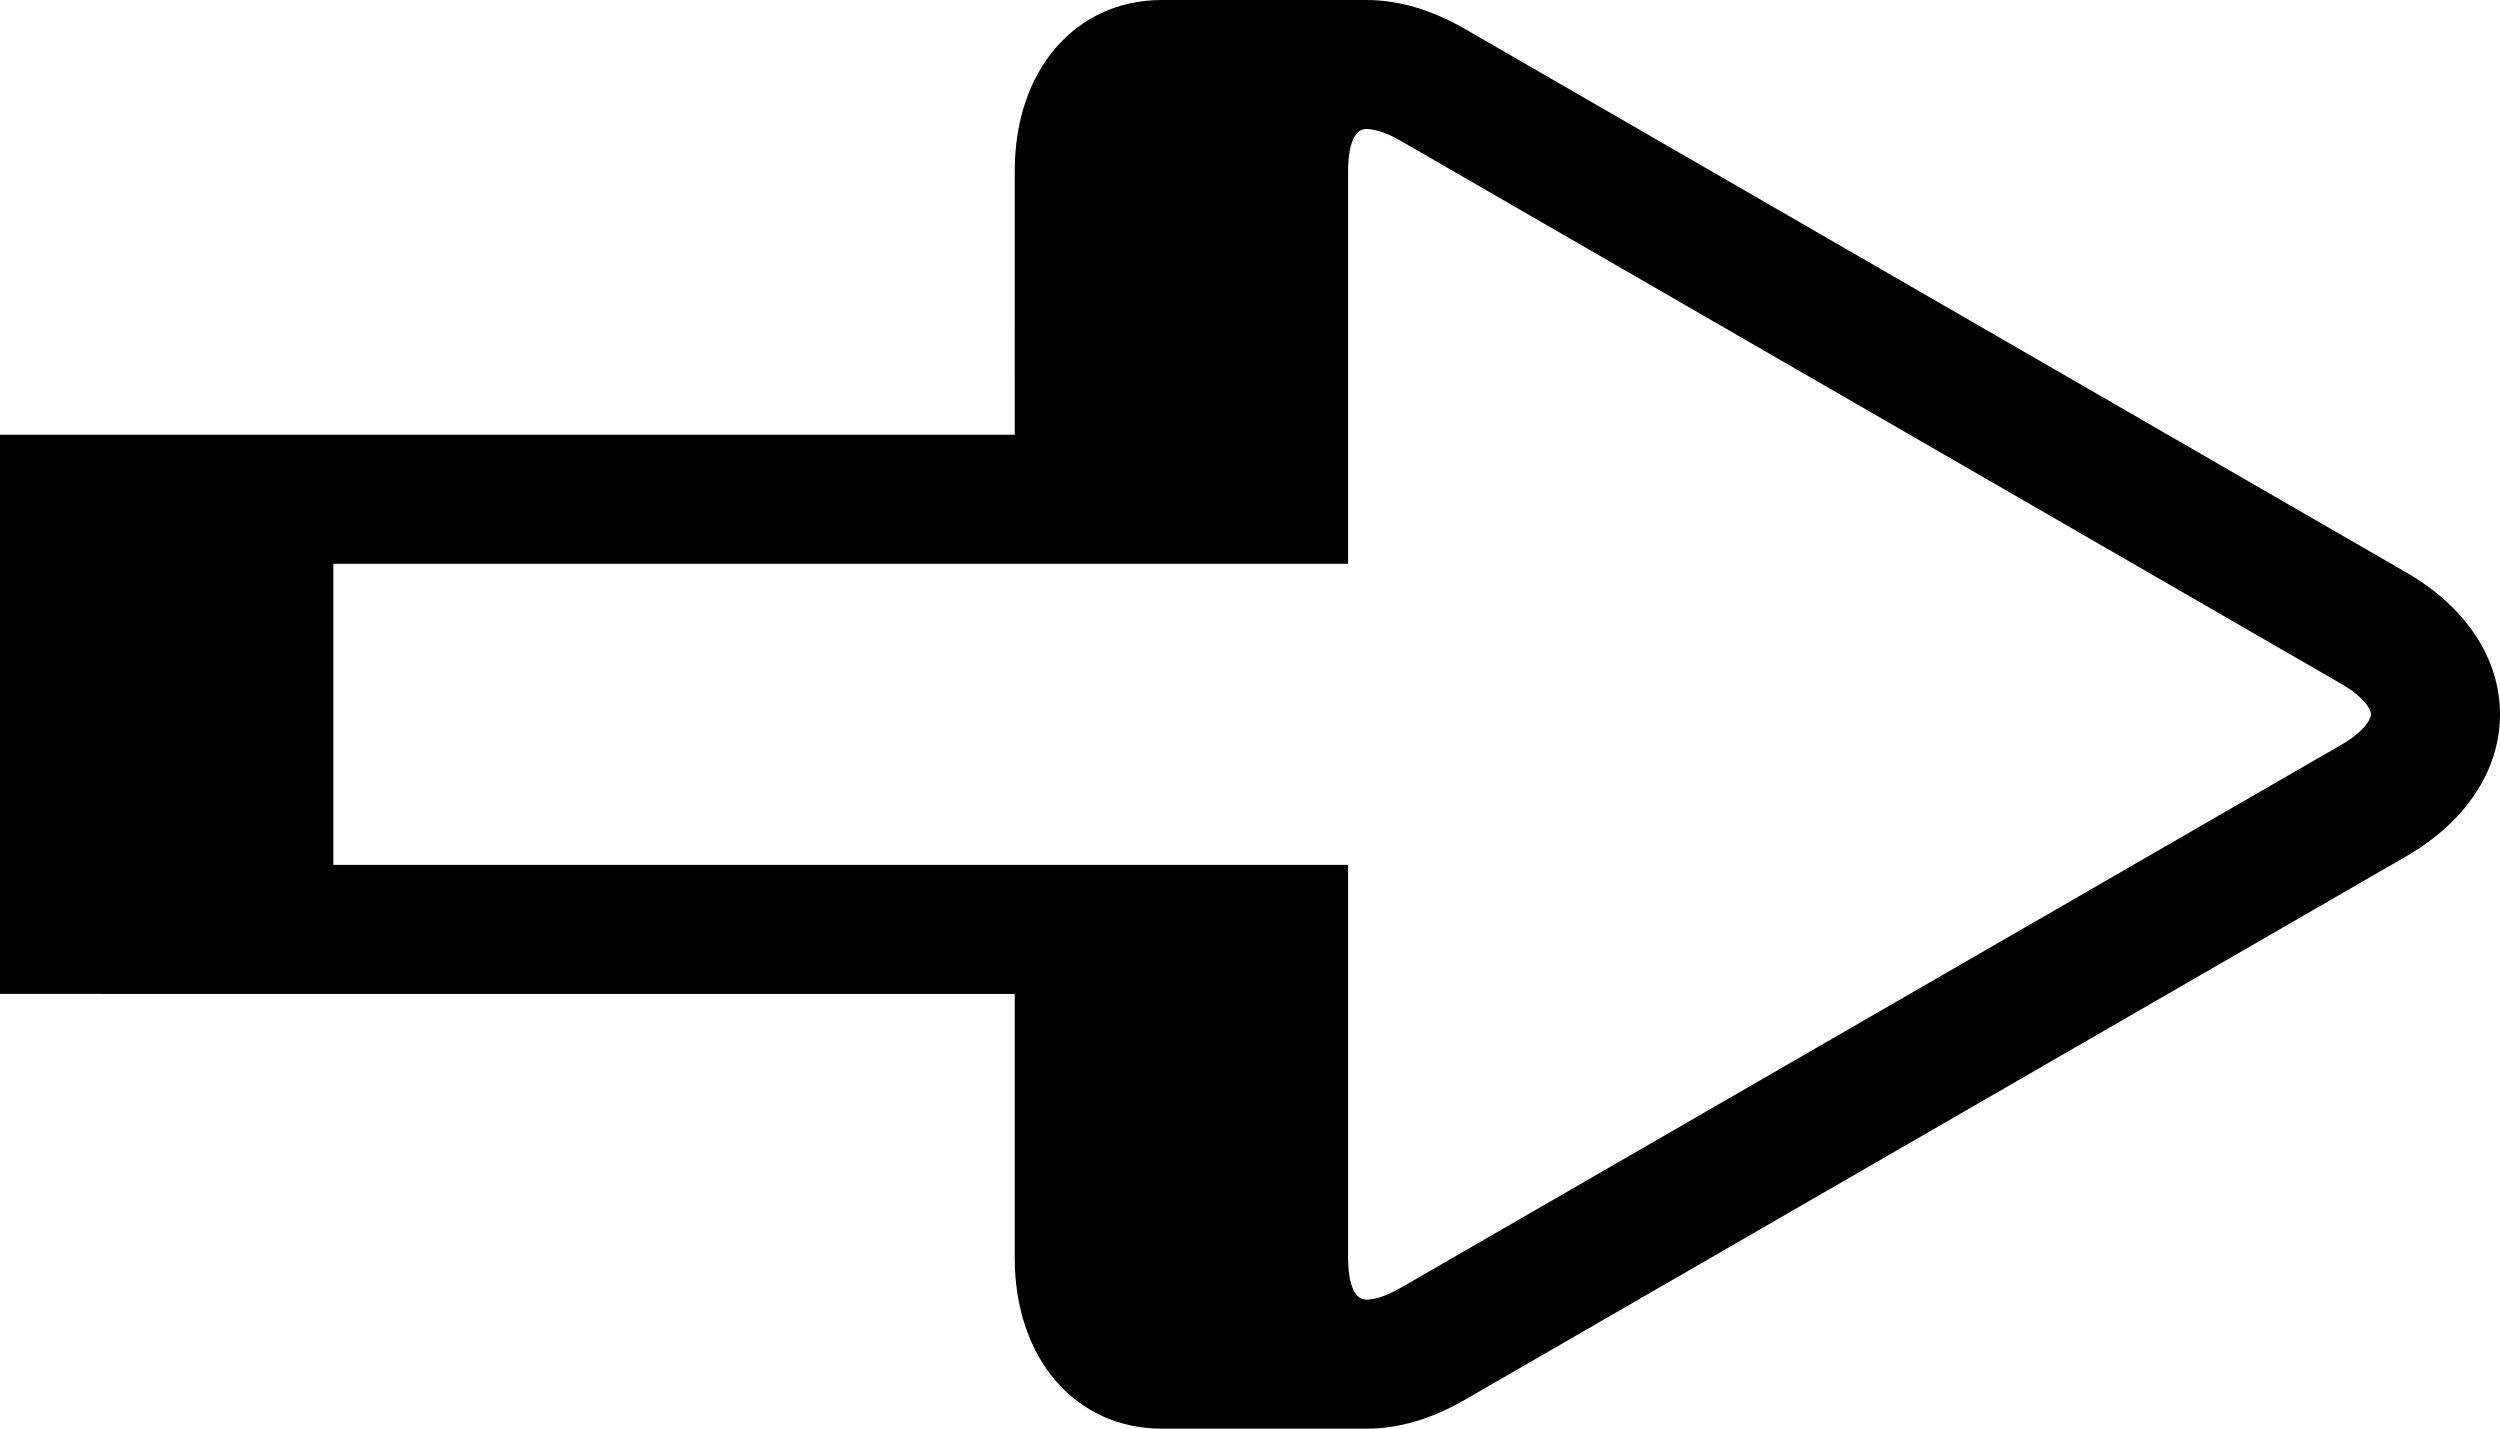
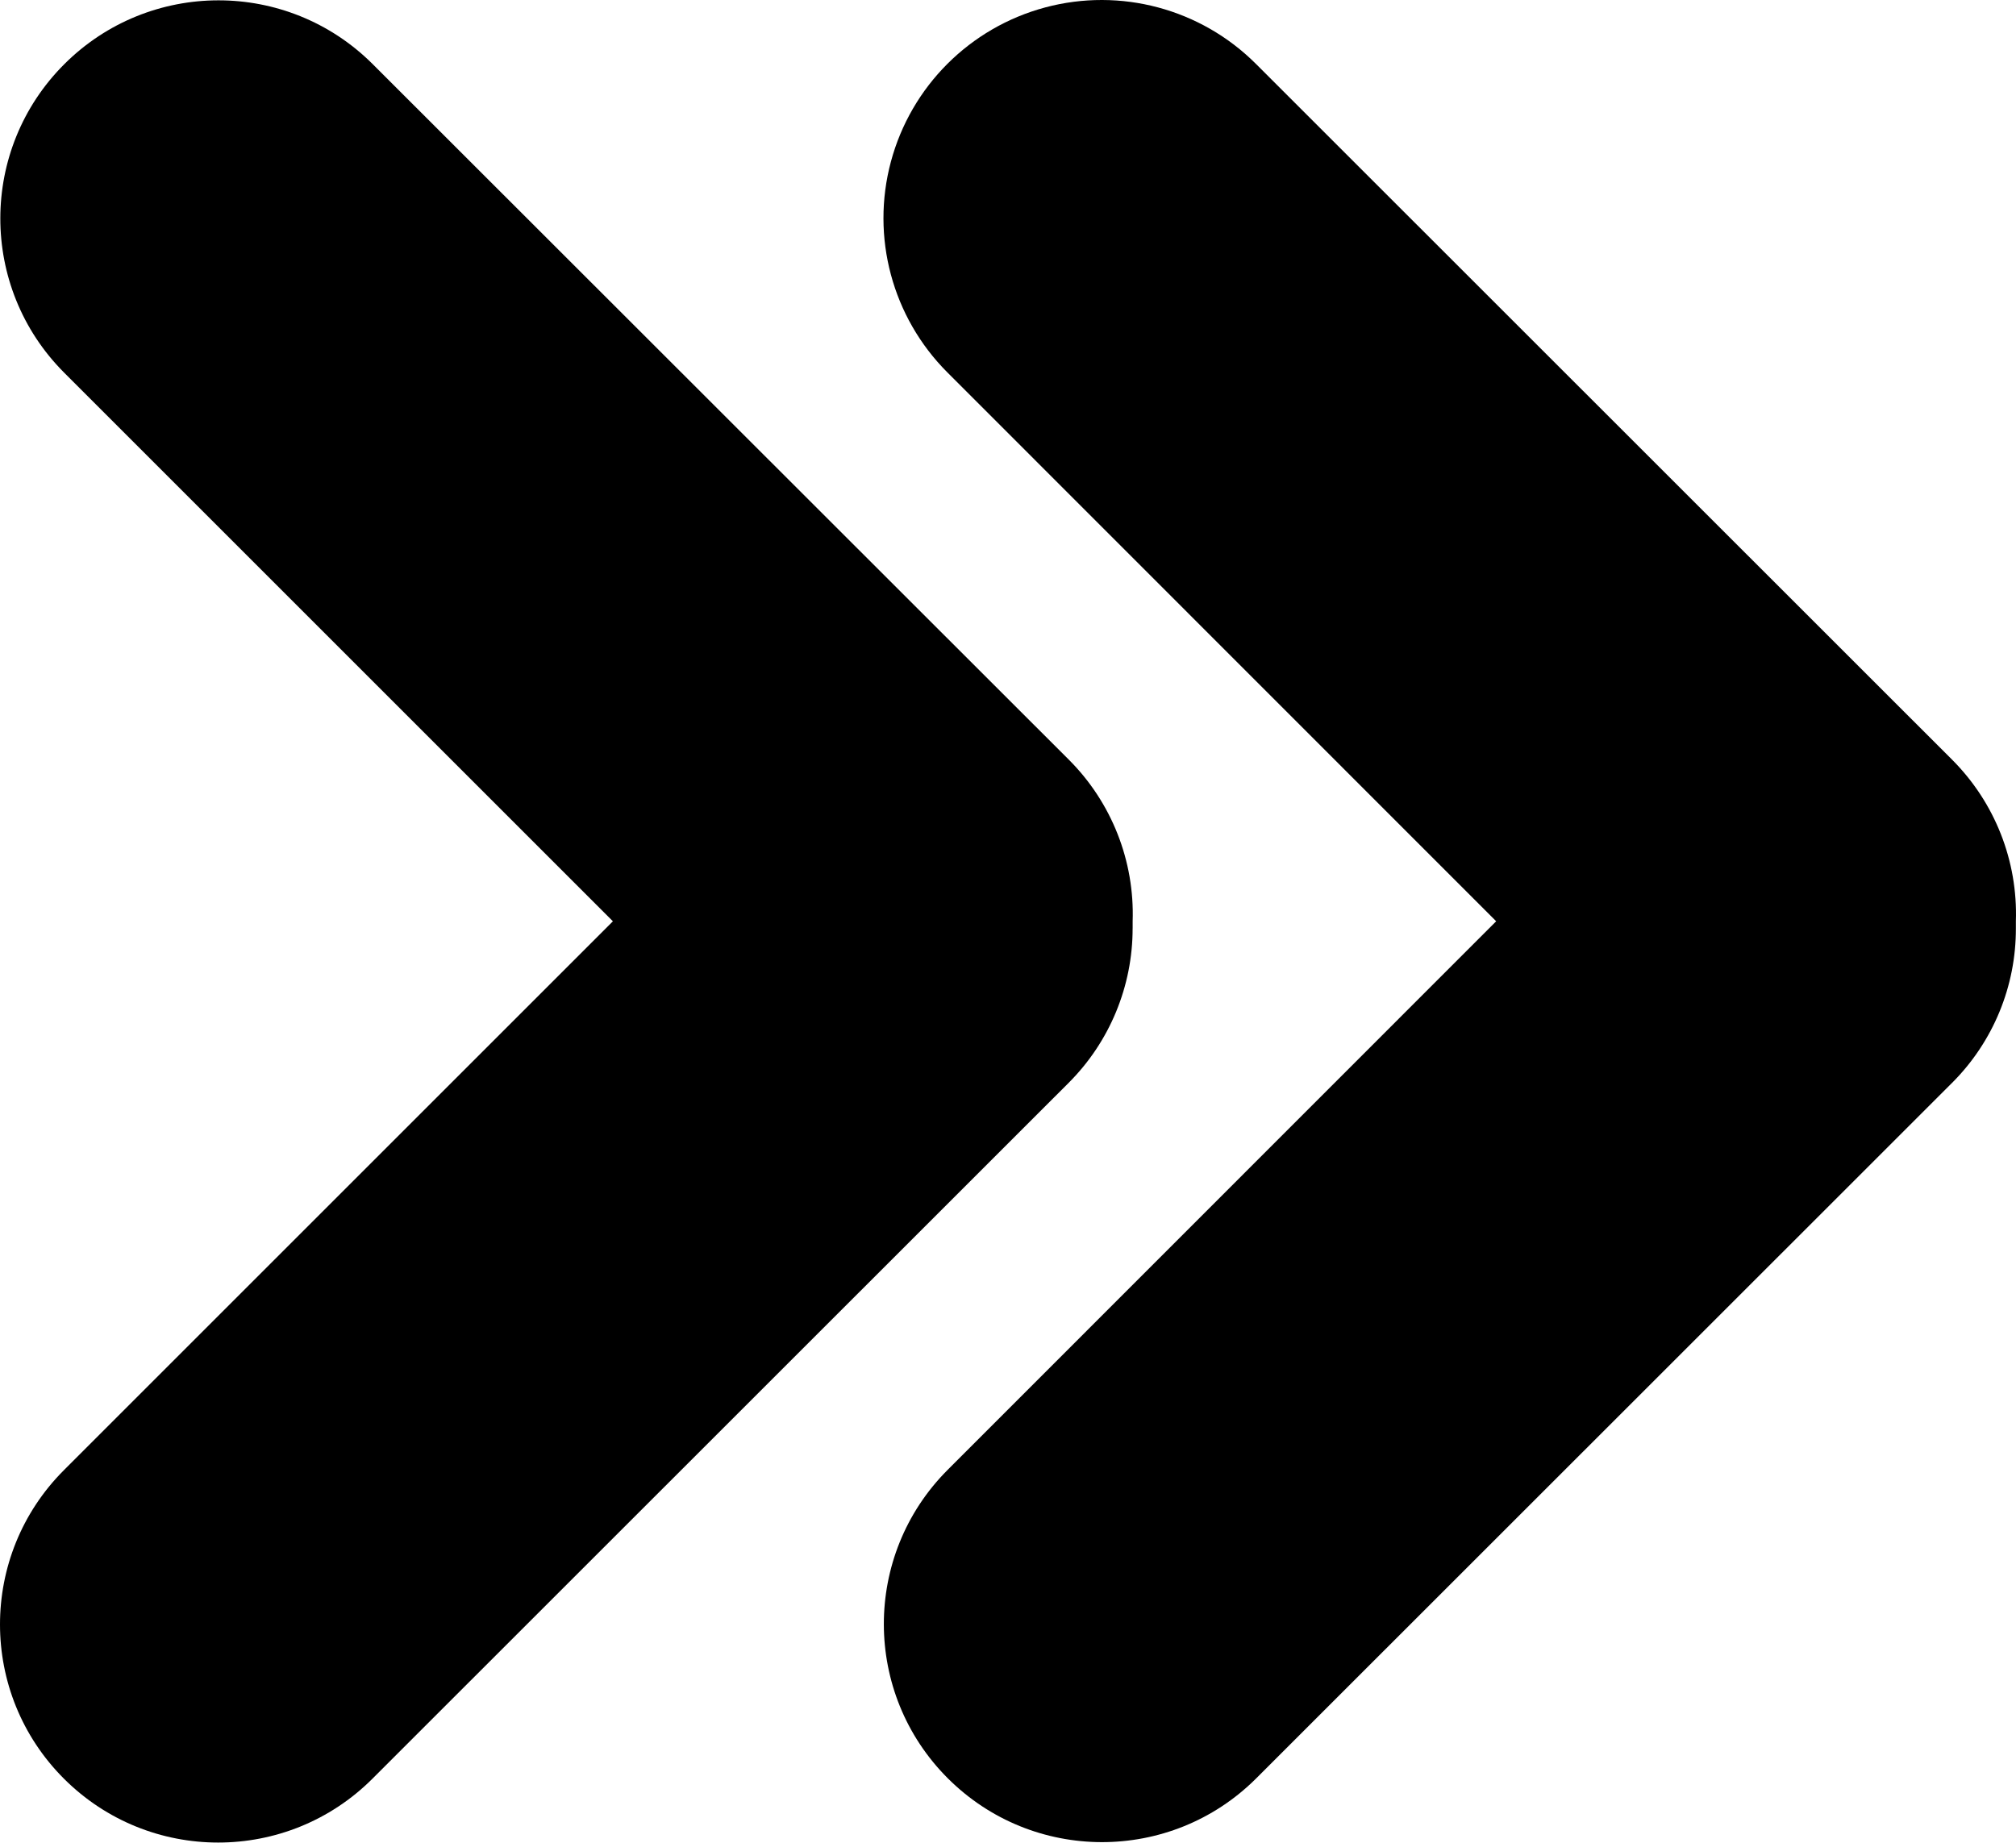
- <svg xmlns="http://www.w3.org/2000/svg" width="542.486pt" height="310.018pt" version="1.1" viewBox="0 0 542.486 310.018" id="svg183">
-   <defs id="defs151">
-     <symbol id="j" overflow="visible">
-       <path d="m 31.266,-1.875 c -1.617,0.844 -3.297,1.477 -5.047,1.891 -1.742,0.426 -3.559,0.641 -5.453,0.641 -5.668,0 -10.156,-1.582 -13.469,-4.75 -3.312,-3.164 -4.969,-7.461 -4.969,-12.891 0,-5.438 1.656,-9.738 4.969,-12.906 3.312,-3.164 7.801,-4.75 13.469,-4.75 1.895,0 3.711,0.215 5.453,0.641 1.75,0.43 3.43,1.059 5.047,1.891 v 7.047 c -1.625,-1.113 -3.231,-1.926 -4.812,-2.438 -1.574,-0.52 -3.234,-0.781 -4.984,-0.781 -3.137,0 -5.602,1.008 -7.391,3.016 -1.793,2 -2.688,4.762 -2.688,8.281 0,3.512 0.895,6.273 2.688,8.281 1.789,2 4.254,3 7.391,3 1.75,0 3.41,-0.254 4.984,-0.766 1.582,-0.52 3.188,-1.332 4.812,-2.438 z" id="path121" />
-     </symbol>
-     <symbol id="h" overflow="visible">
-       <path d="m 22.875,-18.578 c -0.711,-0.332 -1.418,-0.578 -2.125,-0.734 -0.711,-0.156 -1.418,-0.234 -2.125,-0.234 -2.106,0 -3.727,0.672 -4.859,2.016 -1.125,1.344 -1.688,3.266 -1.688,5.766 V 4.4e-4 H 3.922 v -25.531 h 8.156 v 4.203 c 1.051,-1.676 2.254,-2.894 3.609,-3.656 1.363,-0.77 2.992,-1.156 4.891,-1.156 0.27,0 0.566,0.012 0.891,0.031 0.32,0.023 0.785,0.074 1.391,0.156 z" id="path124" />
-     </symbol>
-     <symbol id="b" overflow="visible">
-       <path d="m 29.391,-12.828 v 2.328 H 10.329 c 0.195,1.906 0.883,3.34 2.062,4.297 1.188,0.961 2.844,1.438 4.969,1.438 1.719,0 3.477,-0.254 5.281,-0.766 1.801,-0.508 3.648,-1.281 5.547,-2.312 v 6.297 c -1.93,0.73 -3.859,1.277 -5.797,1.641 -1.93,0.375 -3.856,0.562 -5.781,0.562 -4.617,0 -8.203,-1.172 -10.766,-3.516 -2.563,-2.344 -3.844,-5.633 -3.844,-9.875 0,-4.164 1.254,-7.441 3.766,-9.828 2.519,-2.383 5.984,-3.578 10.391,-3.578 4.008,0 7.219,1.211 9.625,3.625 2.406,2.418 3.609,5.648 3.609,9.688 z m -8.375,-2.719 c 0,-1.539 -0.453,-2.785 -1.359,-3.734 -0.906,-0.957 -2.09,-1.438 -3.547,-1.438 -1.586,0 -2.871,0.449 -3.859,1.344 -0.98,0.887 -1.59,2.164 -1.828,3.828 z" id="path127" />
-     </symbol>
-     <symbol id="a" overflow="visible">
-       <path d="m 15.359,-11.484 c -1.699,0 -2.981,0.293 -3.844,0.875 -0.855,0.574 -1.281,1.422 -1.281,2.547 0,1.031 0.344,1.84 1.031,2.422 0.695,0.586 1.66,0.875 2.891,0.875 1.531,0 2.816,-0.547 3.859,-1.641 1.051,-1.102 1.578,-2.484 1.578,-4.141 v -0.938 z m 12.469,-3.078 V -1e-4 h -8.234 v -3.781 c -1.094,1.555 -2.324,2.684 -3.688,3.391 -1.367,0.695 -3.027,1.047 -4.984,1.047 -2.648,0 -4.797,-0.77 -6.453,-2.312 -1.648,-1.539 -2.469,-3.539 -2.469,-6 0,-2.988 1.031,-5.18 3.094,-6.578 2.062,-1.406 5.297,-2.109 9.703,-2.109 h 4.797 v -0.641 c 0,-1.289 -0.512,-2.234 -1.531,-2.828 -1.012,-0.602 -2.594,-0.906 -4.75,-0.906 -1.75,0 -3.383,0.18 -4.891,0.531 -1.5,0.344 -2.898,0.867 -4.188,1.562 v -6.219 c 1.75,-0.426 3.504,-0.75 5.266,-0.969 1.758,-0.219 3.523,-0.328 5.297,-0.328 4.594,0 7.91,0.914 9.953,2.734 2.051,1.812 3.078,4.762 3.078,8.844 z" id="path130" />
-     </symbol>
-     <symbol id="g" overflow="visible">
-       <path d="m 12.828,-32.766 v 7.234 h 8.406 v 5.844 H 12.828 v 10.828 c 0,1.18 0.234,1.98 0.703,2.406 0.477,0.418 1.414,0.625 2.812,0.625 h 4.188 V -5e-4 h -7 c -3.219,0 -5.5,-0.672 -6.844,-2.016 -1.344,-1.344 -2.016,-3.625 -2.016,-6.844 v -10.828 h -4.062 v -5.844 h 4.062 v -7.234 z" id="path133" />
-     </symbol>
-     <symbol id="f" overflow="visible">
-       <path d="m 21.281,-21.781 v -13.672 h 8.203 V 0 H 21.281 v -3.688 c -1.125,1.5 -2.367,2.602 -3.719,3.297 -1.344,0.695 -2.906,1.047 -4.688,1.047 -3.148,0 -5.731,-1.25 -7.75,-3.75 -2.023,-2.5 -3.031,-5.711 -3.031,-9.641 0,-3.938 1.008,-7.156 3.031,-9.656 2.019,-2.5 4.602,-3.75 7.75,-3.75 1.758,0 3.316,0.355 4.672,1.062 1.363,0.711 2.609,1.809 3.734,3.297 z m -5.375,16.516 c 1.75,0 3.082,-0.633 4,-1.906 0.914,-1.281 1.375,-3.133 1.375,-5.562 0,-2.438 -0.461,-4.289 -1.375,-5.562 -0.918,-1.281 -2.25,-1.922 -4,-1.922 -1.73,0 -3.059,0.641 -3.984,1.922 -0.918,1.273 -1.375,3.125 -1.375,5.562 0,2.43 0.457,4.281 1.375,5.562 0.926,1.273 2.254,1.906 3.984,1.906 z" id="path136" />
-     </symbol>
-     <symbol id="e" overflow="visible">
-       <path d="m 17.5,-5.266 c 1.75,0 3.082,-0.633 4,-1.906 0.914,-1.281 1.375,-3.133 1.375,-5.562 0,-2.438 -0.461,-4.289 -1.375,-5.562 -0.918,-1.281 -2.25,-1.922 -4,-1.922 -1.75,0 -3.094,0.648 -4.031,1.938 -0.93,1.281 -1.391,3.133 -1.391,5.547 0,2.418 0.461,4.266 1.391,5.547 0.938,1.281 2.281,1.922 4.031,1.922 z m -5.422,-16.516 c 1.125,-1.488 2.367,-2.586 3.734,-3.297 1.363,-0.707 2.938,-1.062 4.719,-1.062 3.144,0 5.727,1.25 7.75,3.75 2.019,2.5 3.031,5.719 3.031,9.656 0,3.93 -1.012,7.141 -3.031,9.641 -2.023,2.5 -4.606,3.75 -7.75,3.75 -1.781,0 -3.356,-0.352 -4.719,-1.047 -1.367,-0.707 -2.609,-1.805 -3.734,-3.297 V -5e-4 H 3.922 v -35.453 h 8.156 z" id="path139" />
-     </symbol>
-     <symbol id="d" overflow="visible">
-       <path d="m 0.562,-25.531 h 8.172 l 6.859,17.328 5.828,-17.328 h 8.156 L 18.844,2.422 C 17.77,5.254 16.516,7.238 15.079,8.375 13.641,9.508 11.743,10.078 9.391,10.078 H 4.672 V 4.719 h 2.547 c 1.383,0 2.391,-0.227 3.016,-0.672 0.633,-0.438 1.129,-1.227 1.484,-2.359 L 11.938,0.984 Z" id="path142" />
-     </symbol>
-     <symbol id="c" overflow="visible">
-       <path d="m 4.281,-34.031 h 8.781 v 12.969 h 12.938 v -12.969 h 8.781 V 0 H 26 V -14.422 H 13.062 V 0 H 4.281 Z" id="path145" />
-     </symbol>
-     <symbol id="i" overflow="visible">
-       <path d="M 29.578,-15.547 V 0 h -8.203 v -11.891 c 0,-2.207 -0.055,-3.727 -0.156,-4.562 -0.094,-0.832 -0.262,-1.445 -0.5,-1.844 -0.324,-0.531 -0.762,-0.941 -1.312,-1.234 -0.543,-0.301 -1.164,-0.453 -1.859,-0.453 -1.699,0 -3.039,0.656 -4.016,1.969 -0.969,1.312 -1.453,3.133 -1.453,5.453 v 12.562 h -8.156 v -25.531 h 8.156 v 3.75 c 1.227,-1.488 2.535,-2.586 3.922,-3.297 1.383,-0.707 2.91,-1.062 4.578,-1.062 2.945,0 5.18,0.906 6.703,2.719 1.531,1.805 2.297,4.43 2.297,7.875 z" id="path148" />
-     </symbol>
-   </defs>
-   <path d="m 522.154,124.222 -204.3,-117.96 C 310.659,2.109 303.471,0 296.491,0 h -44.332 c -18.824,0 -31.965,15.23 -31.965,37.055 l -0.004,57.285 H 0 v 121.33 l 220.19,0.004 v 57.289 c 0,21.812 13.141,37.043 31.965,37.055 h 44.332 c 6.981,0 14.176,-2.109 21.363,-6.262 l 204.3,-117.95 c 12.926,-7.465 20.336,-18.684 20.336,-30.801 0.008,-12.109 -7.402,-23.32 -20.332,-30.785 z m -14,37.332 -204.3,117.95 c -3.781,2.176 -6.234,2.512 -7.363,2.512 -3.586,0 -3.965,-6.336 -3.965,-9.055 v -85.285 H 72.336 v -65.332 l 175.86,-0.004 h 44.332 v -85.289 c 0,-2.715 0.383,-9.055 3.965,-9.055 1.129,0 3.594,0.328 7.363,2.512 l 204.3,117.95 c 4.648,2.688 6.336,5.387 6.336,6.535 0.008,1.168 -1.684,3.867 -6.332,6.555 z" id="path153" />
+ <svg xmlns="http://www.w3.org/2000/svg" width="709.306" height="648.432" viewBox="0 0 531.979 486.324">
+   <path d="m515.152 200.544-183.74-183.68a57.583 57.583 0 0 0-55.613-14.902 57.578 57.578 0 0 0-25.81 96.328l144.82 144.87-144.82 144.87a57.576 57.576 0 0 0 81.423 81.426l183.73-183.68h.004a57.402 57.402 0 0 0 16.8-40.77v-1.848a57.573 57.573 0 0 0-16.8-42.617z" />
+   <path d="M298.882 245.014v-1.848a57.573 57.573 0 0 0-16.801-42.617L98.29 16.869a57.577 57.577 0 0 0-81.426 81.426l144.87 144.87-144.87 144.87A57.576 57.576 0 0 0 98.29 469.46l183.73-183.68a57.617 57.617 0 0 0 16.855-40.77z" />
</svg>
